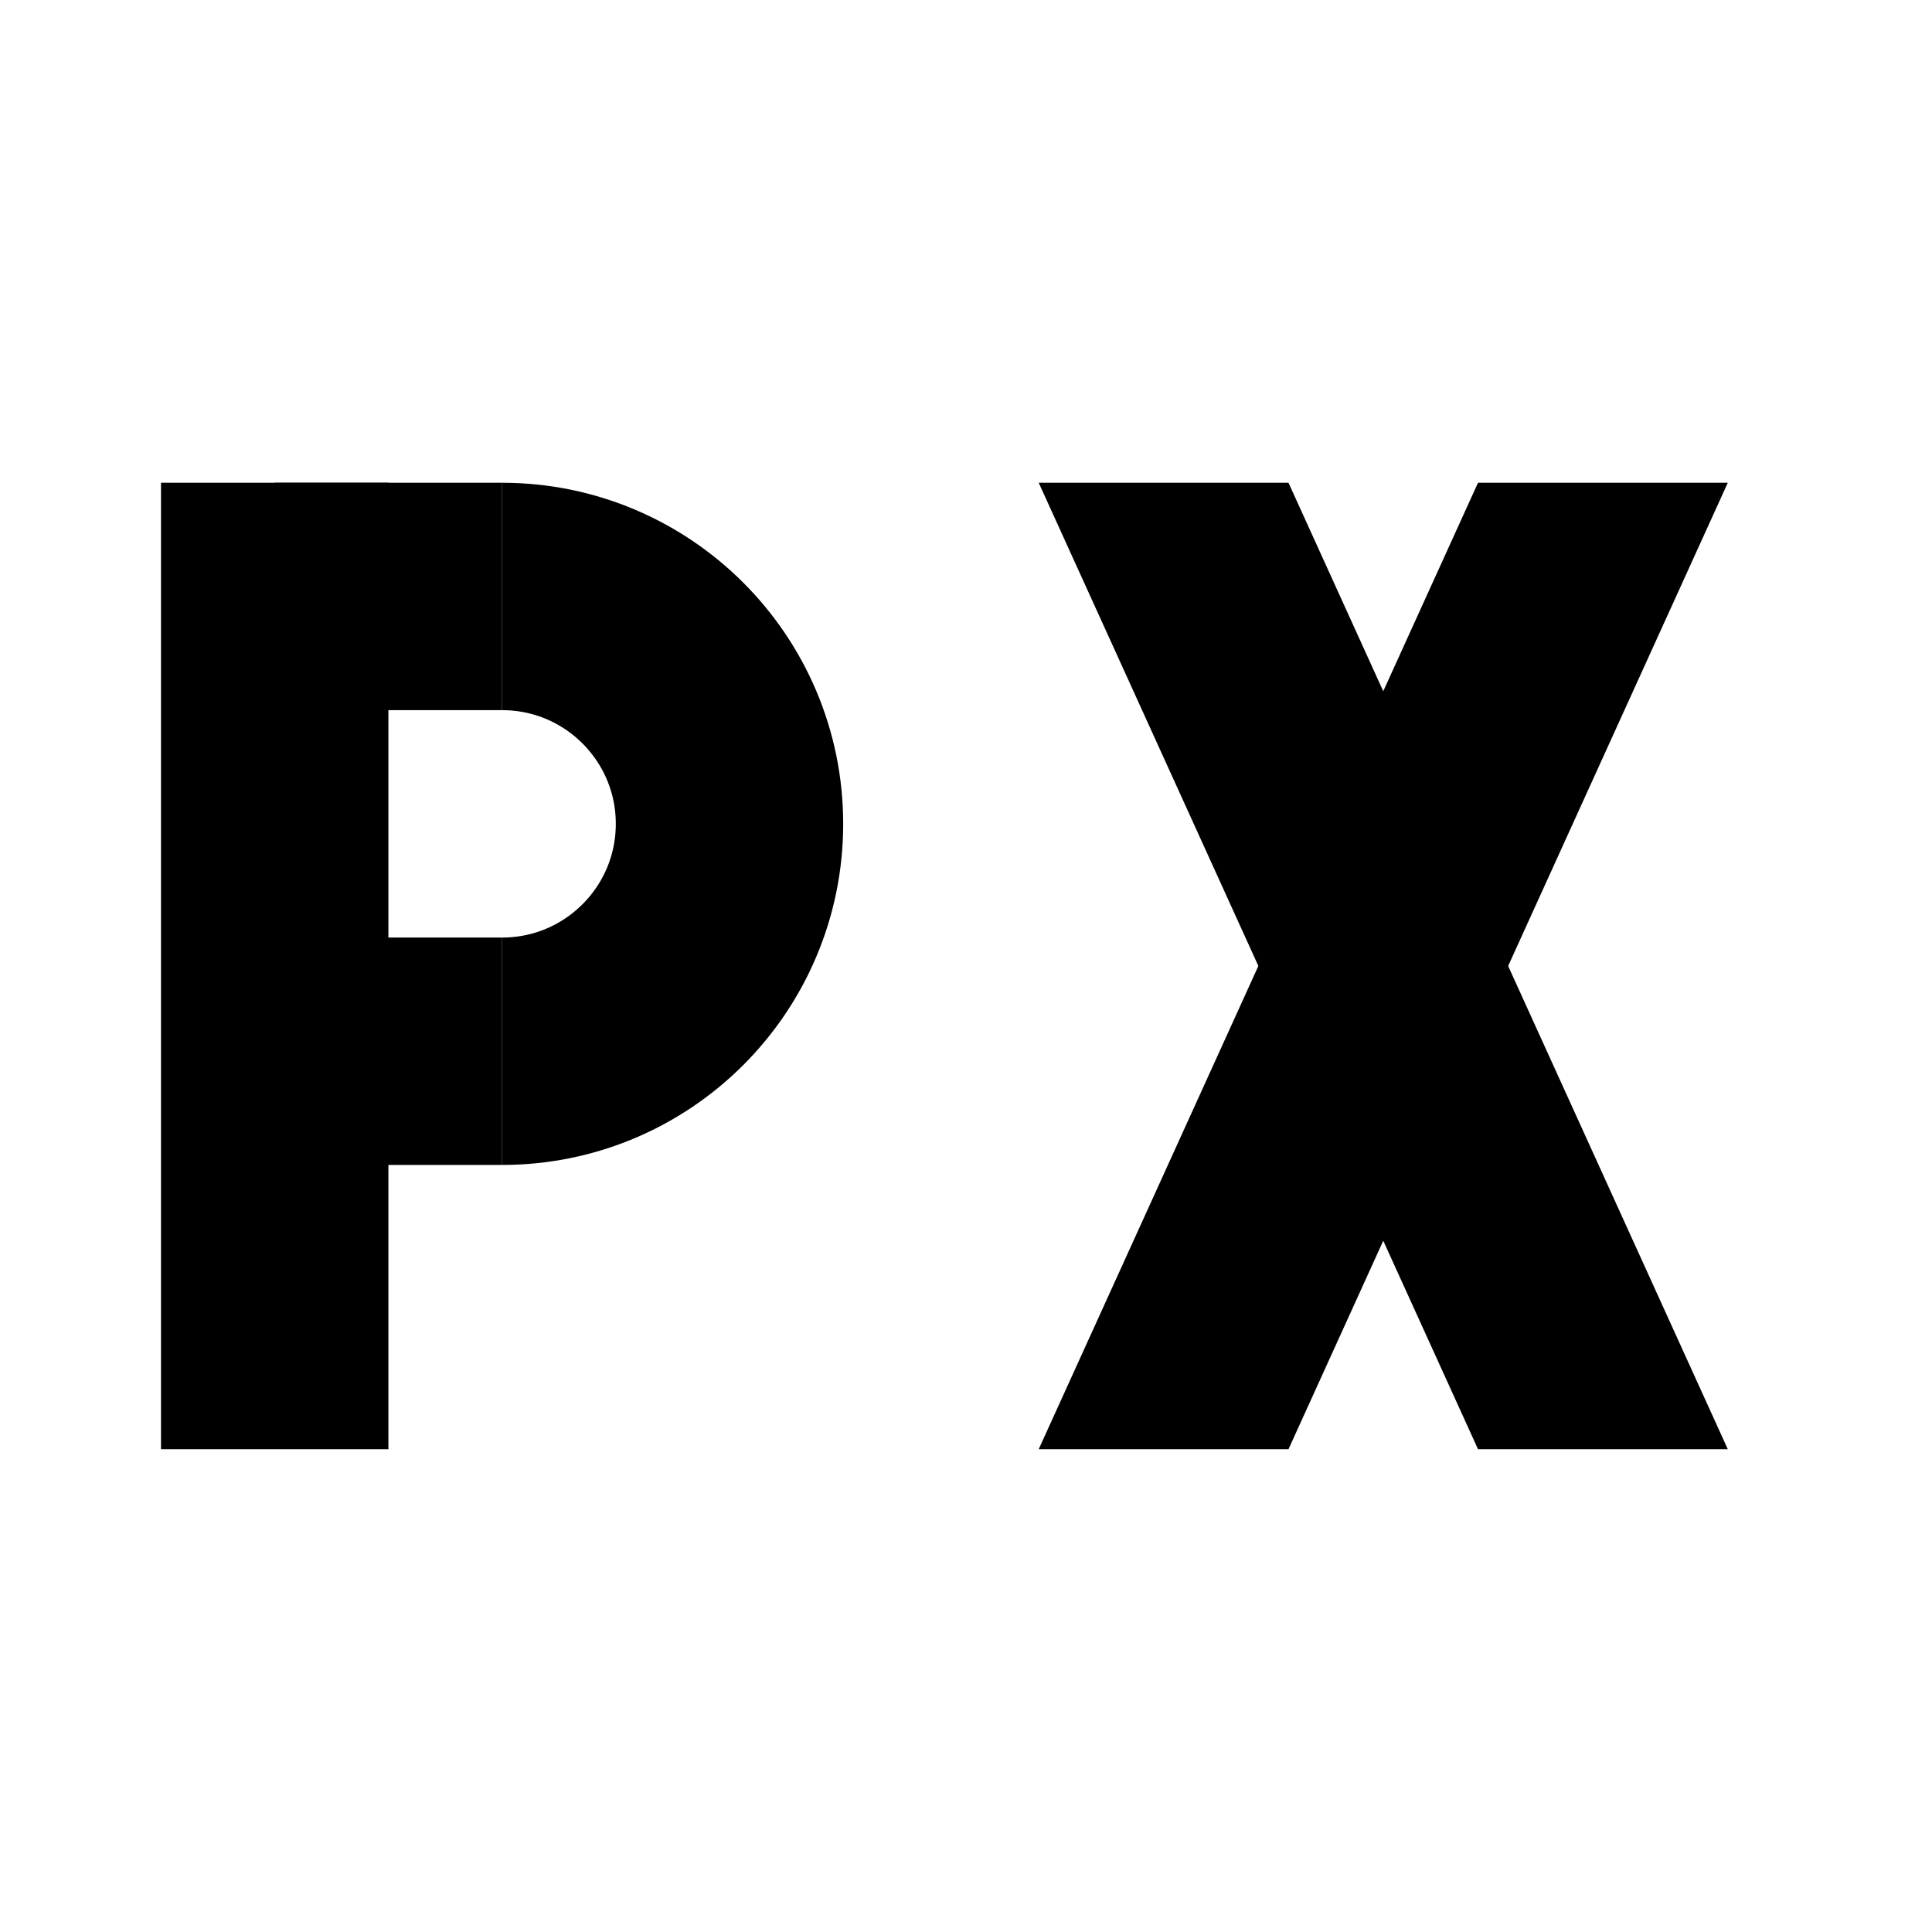
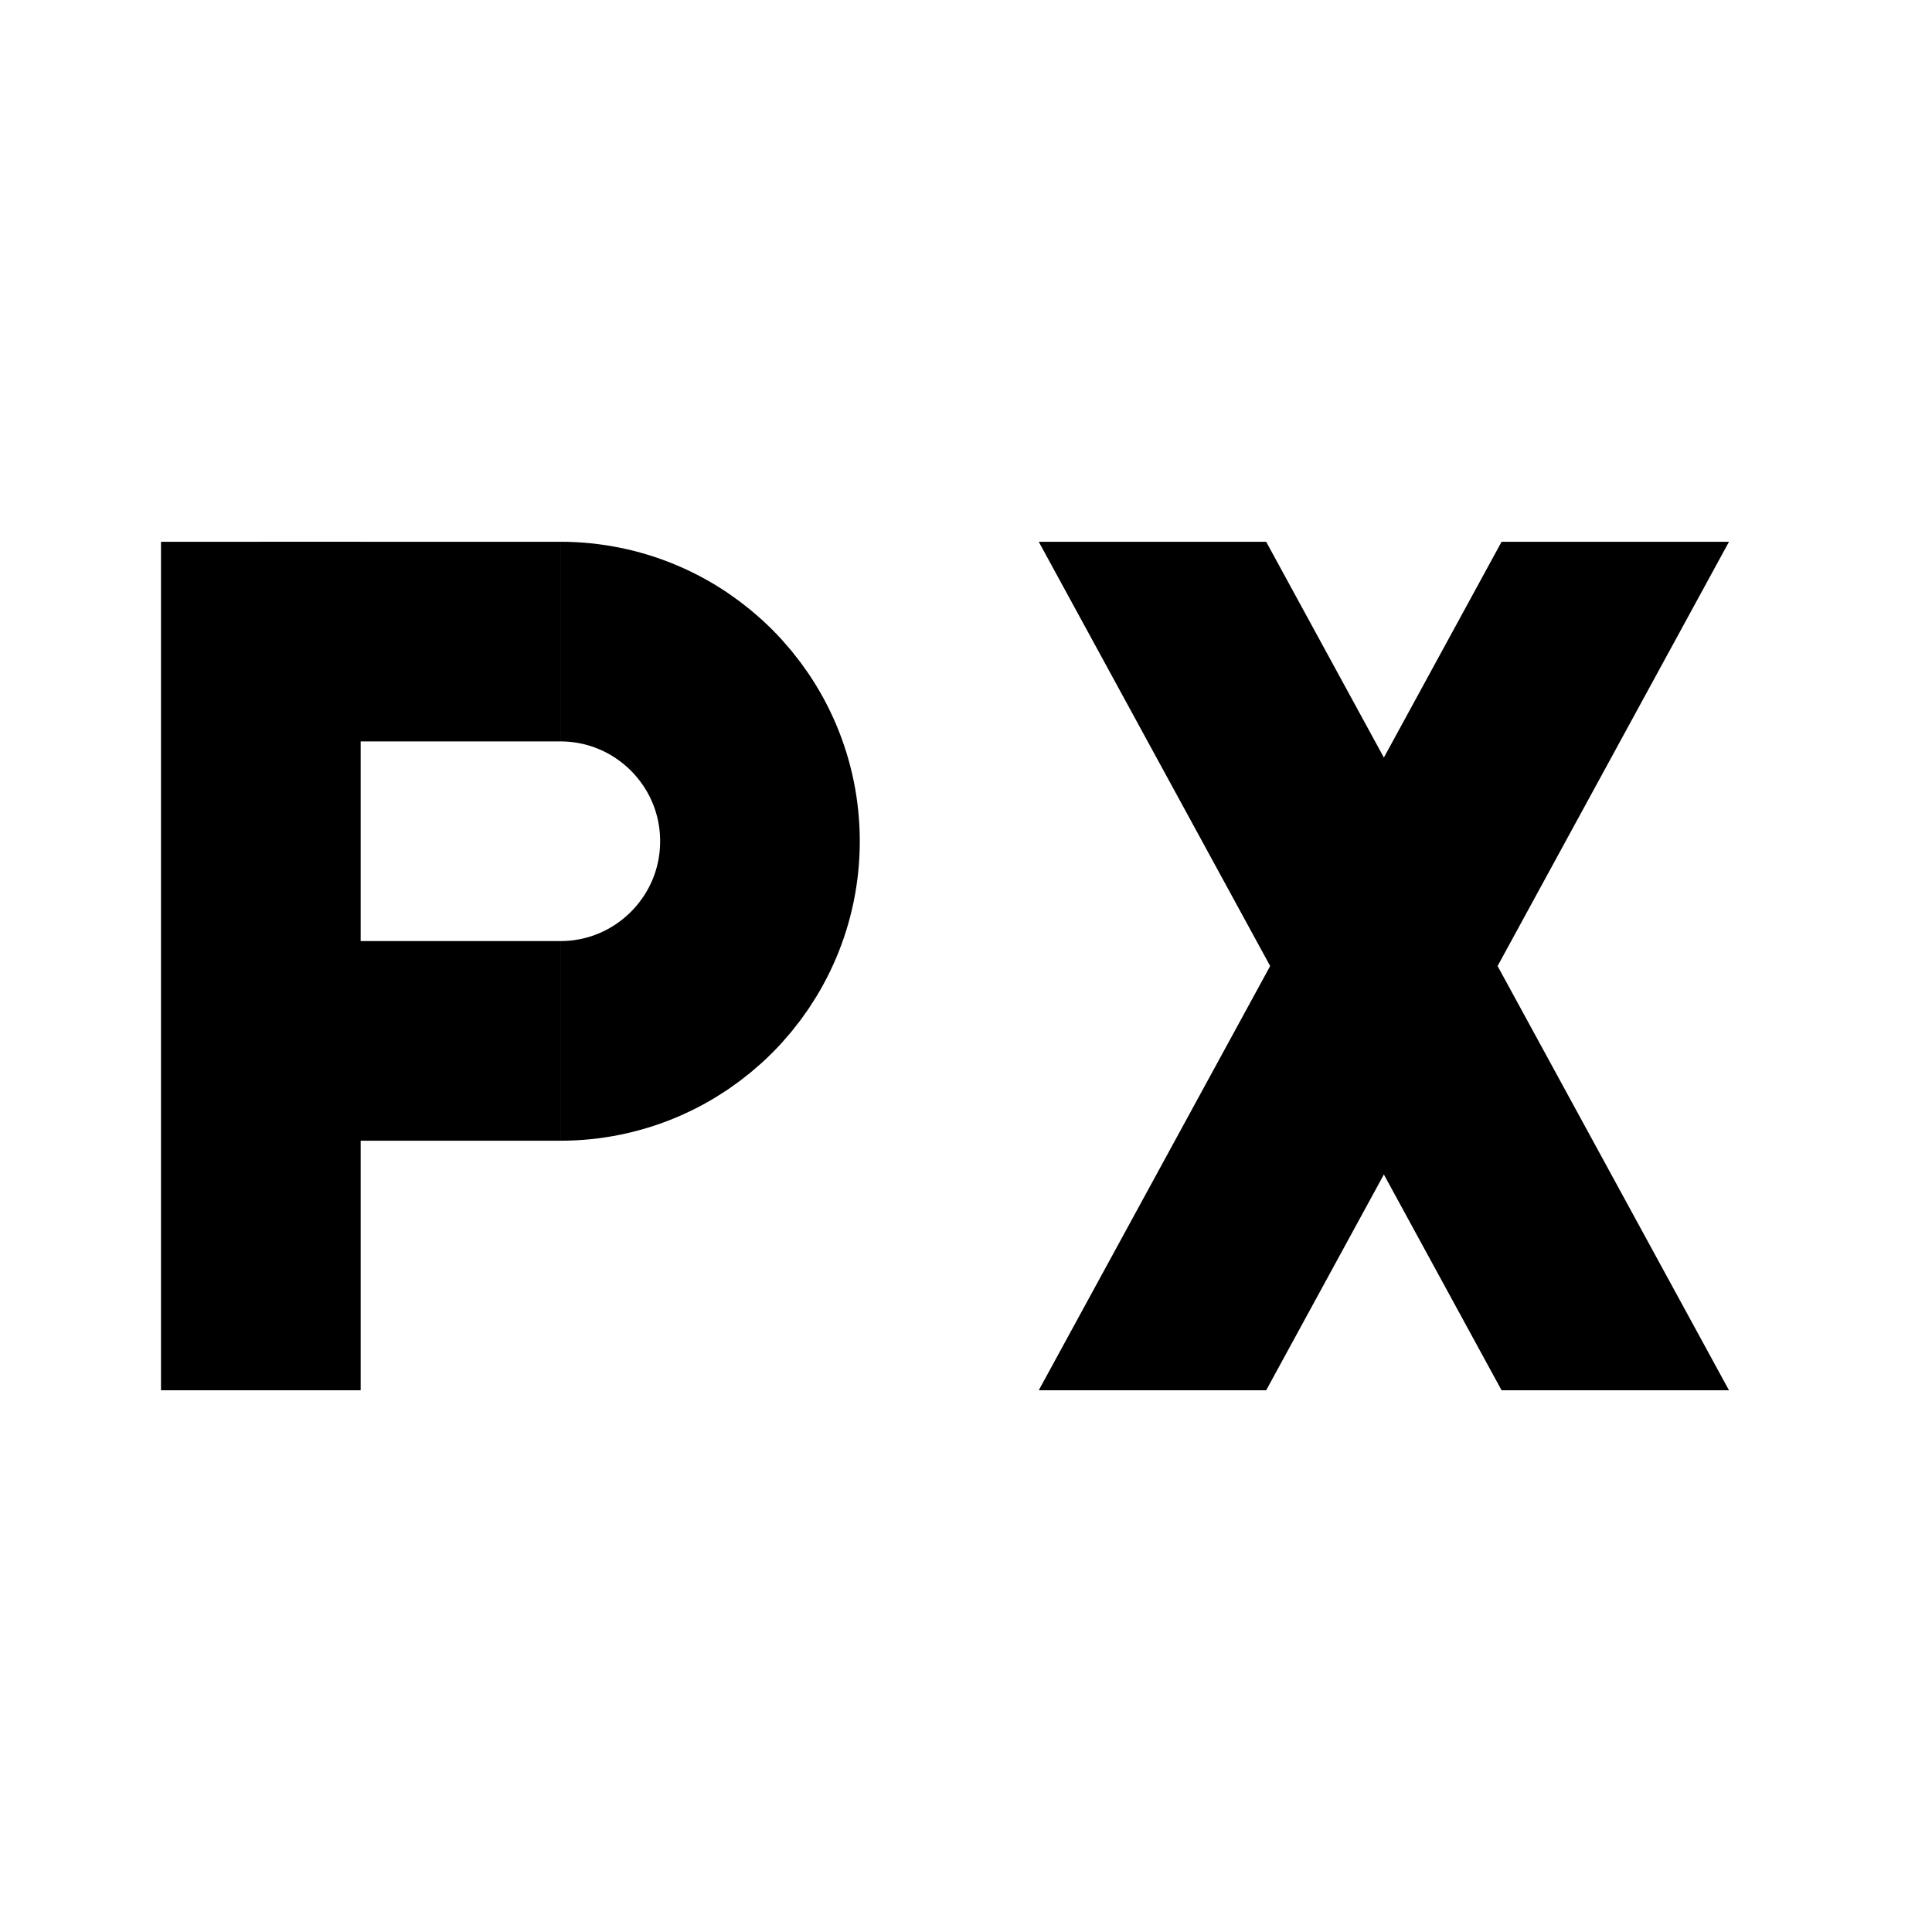
<svg xmlns="http://www.w3.org/2000/svg" viewBox="0 0 24 24" fill="none" stroke="currentColor">
  <defs>
    <clipPath id="c">
-       <rect x="-5.664" y="0" width="67.970" height="34" />
+       <rect x="-6.451" y="0" width="77.414" height="34" />
    </clipPath>
  </defs>
-   <g transform="translate(2.000 5.997) scale(0.3531)" stroke-width="8" clip-path="url(#c)">
+   <g transform="translate(2.000 6.730) scale(0.31002)" stroke-width="8" clip-path="url(#c)">
    <path d="M4 0L4 34" stroke="currentColor" />
-     <path d="M4 4L12 4" stroke="currentColor" />
-     <path d="M12 4A8 8 0 0 1 12 20" stroke="currentColor" />
-     <path d="M4 20L12 20" stroke="currentColor" />
-     <path d="M33 -5L53 39" stroke="currentColor" />
-     <path d="M53 -5L33 39" stroke="currentColor" />
+     <path d="M4 4L16 4" stroke="currentColor" />
+     <path d="M16 4A8 8 0 0 1 16 20" stroke="currentColor" />
+     <path d="M4 20L16 20" stroke="currentColor" />
+     <path d="M37 -5L61 39" stroke="currentColor" />
+     <path d="M61 -5L37 39" stroke="currentColor" />
  </g>
</svg>
